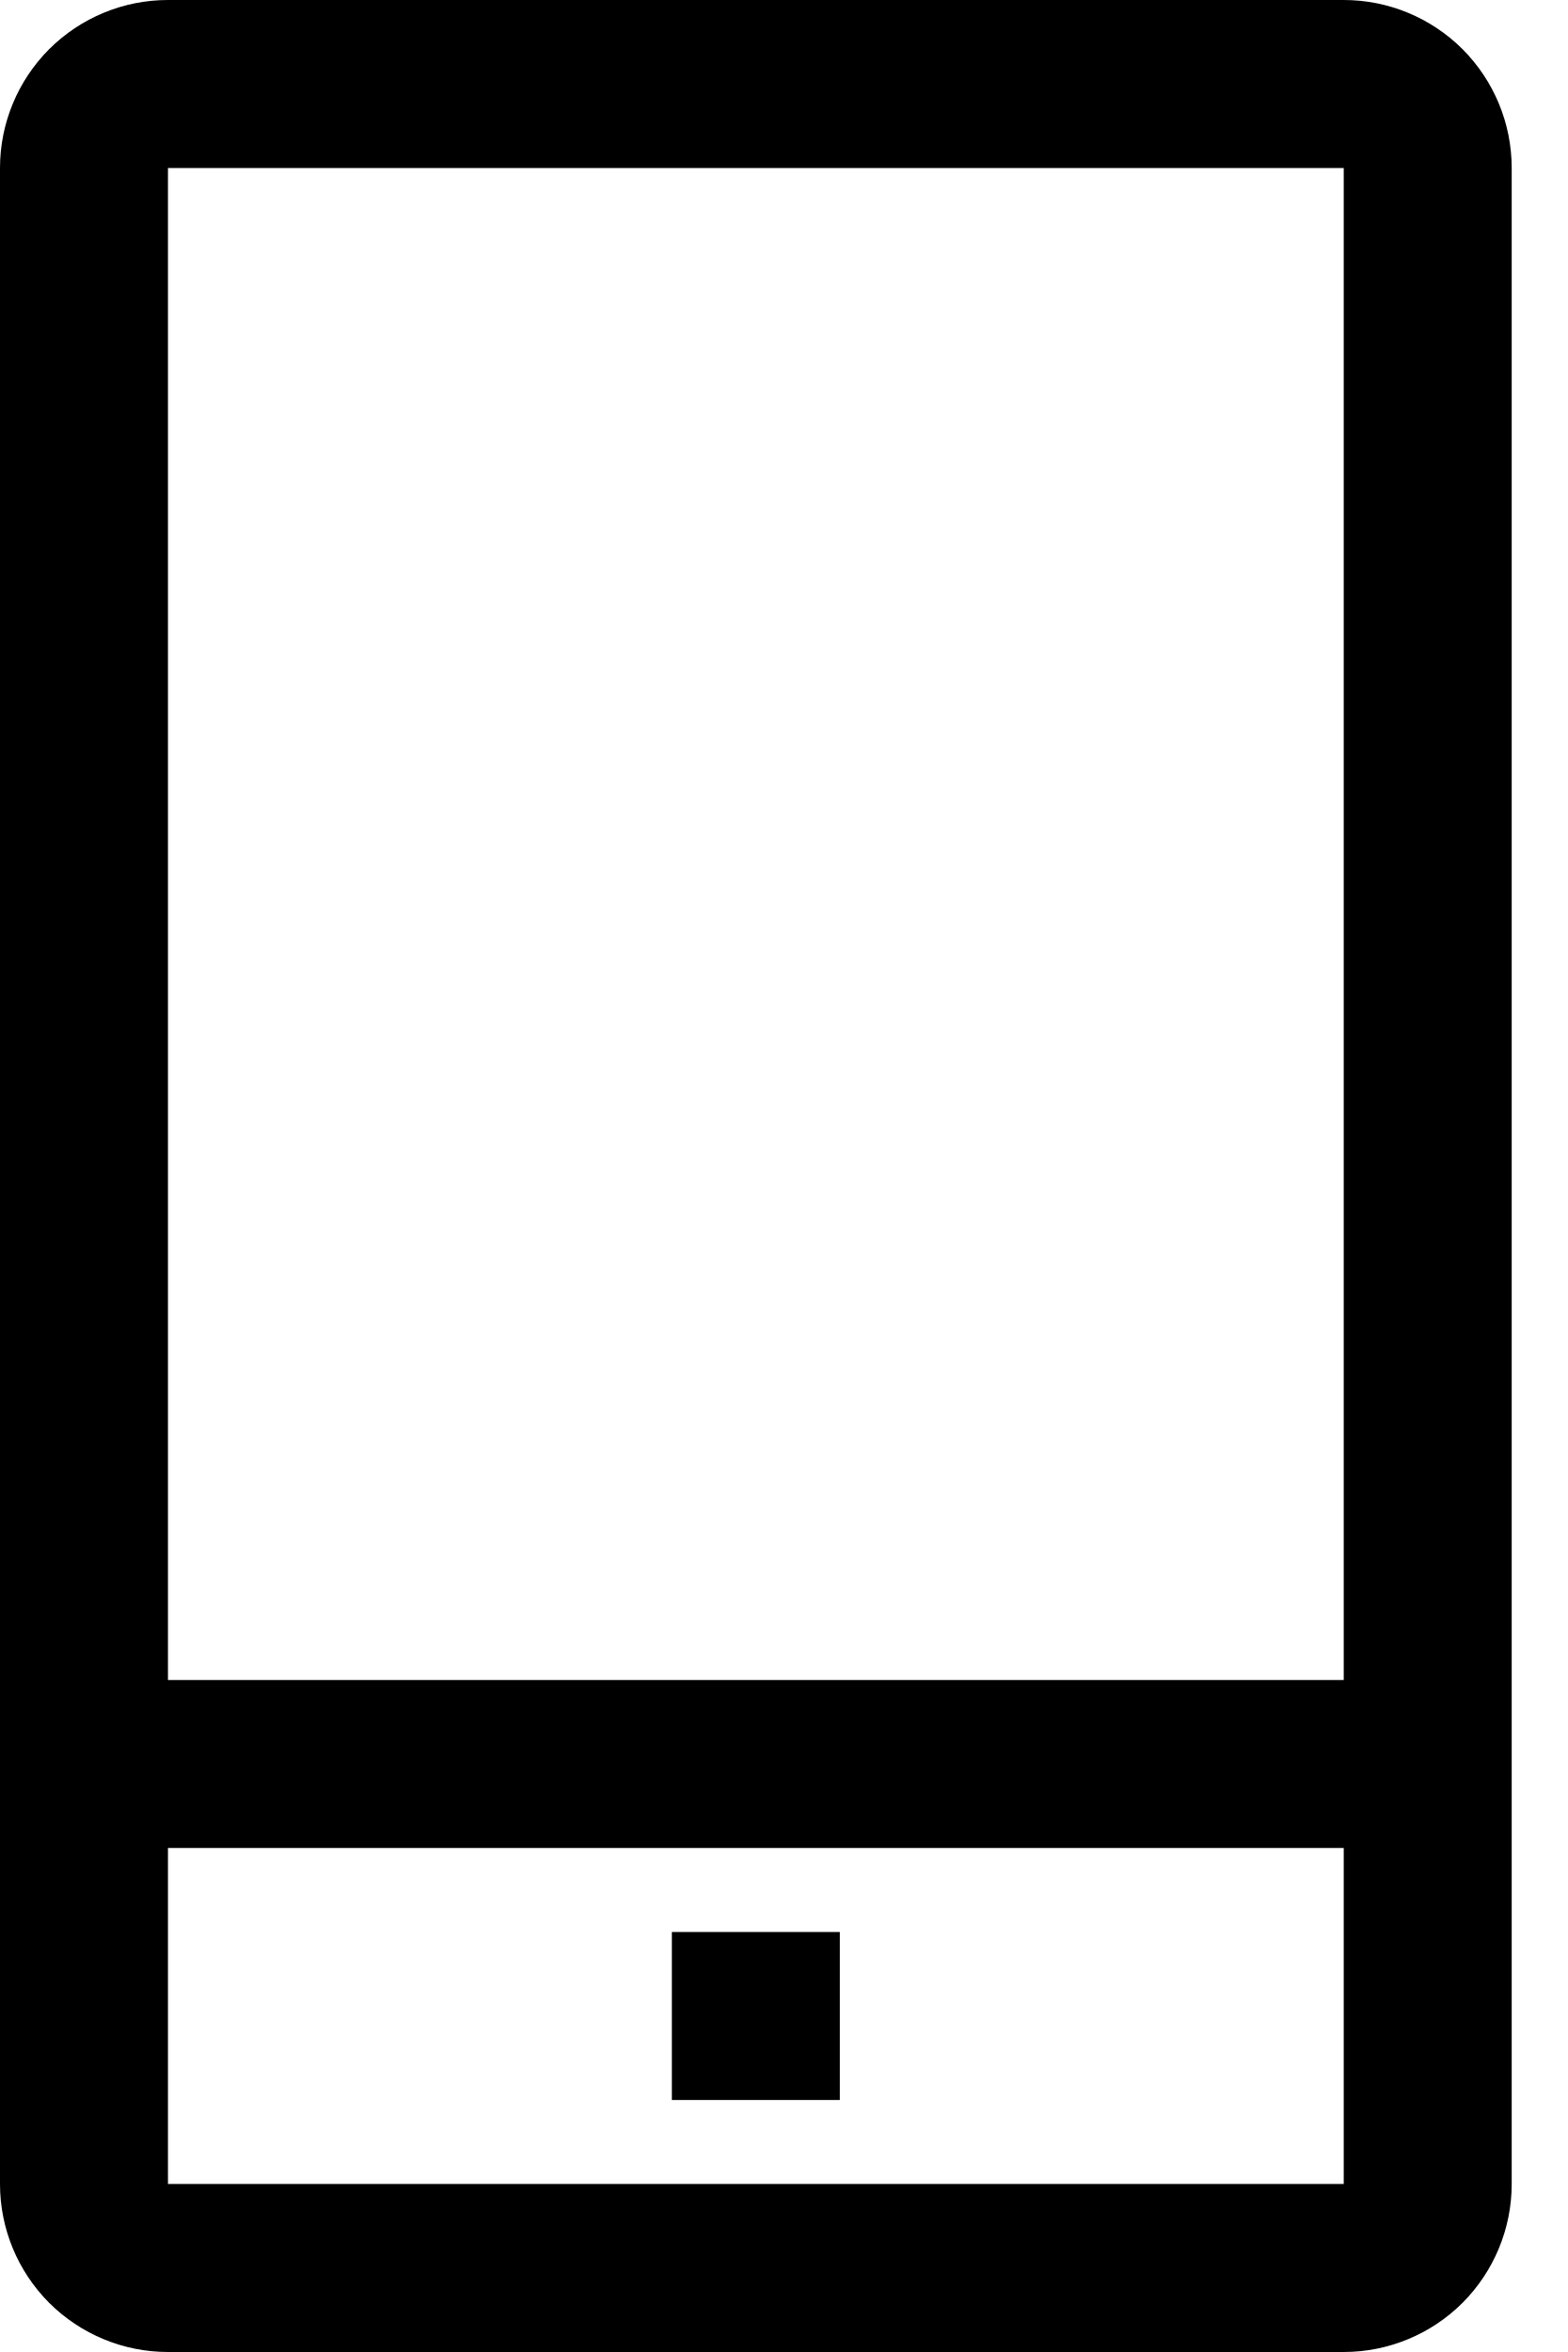
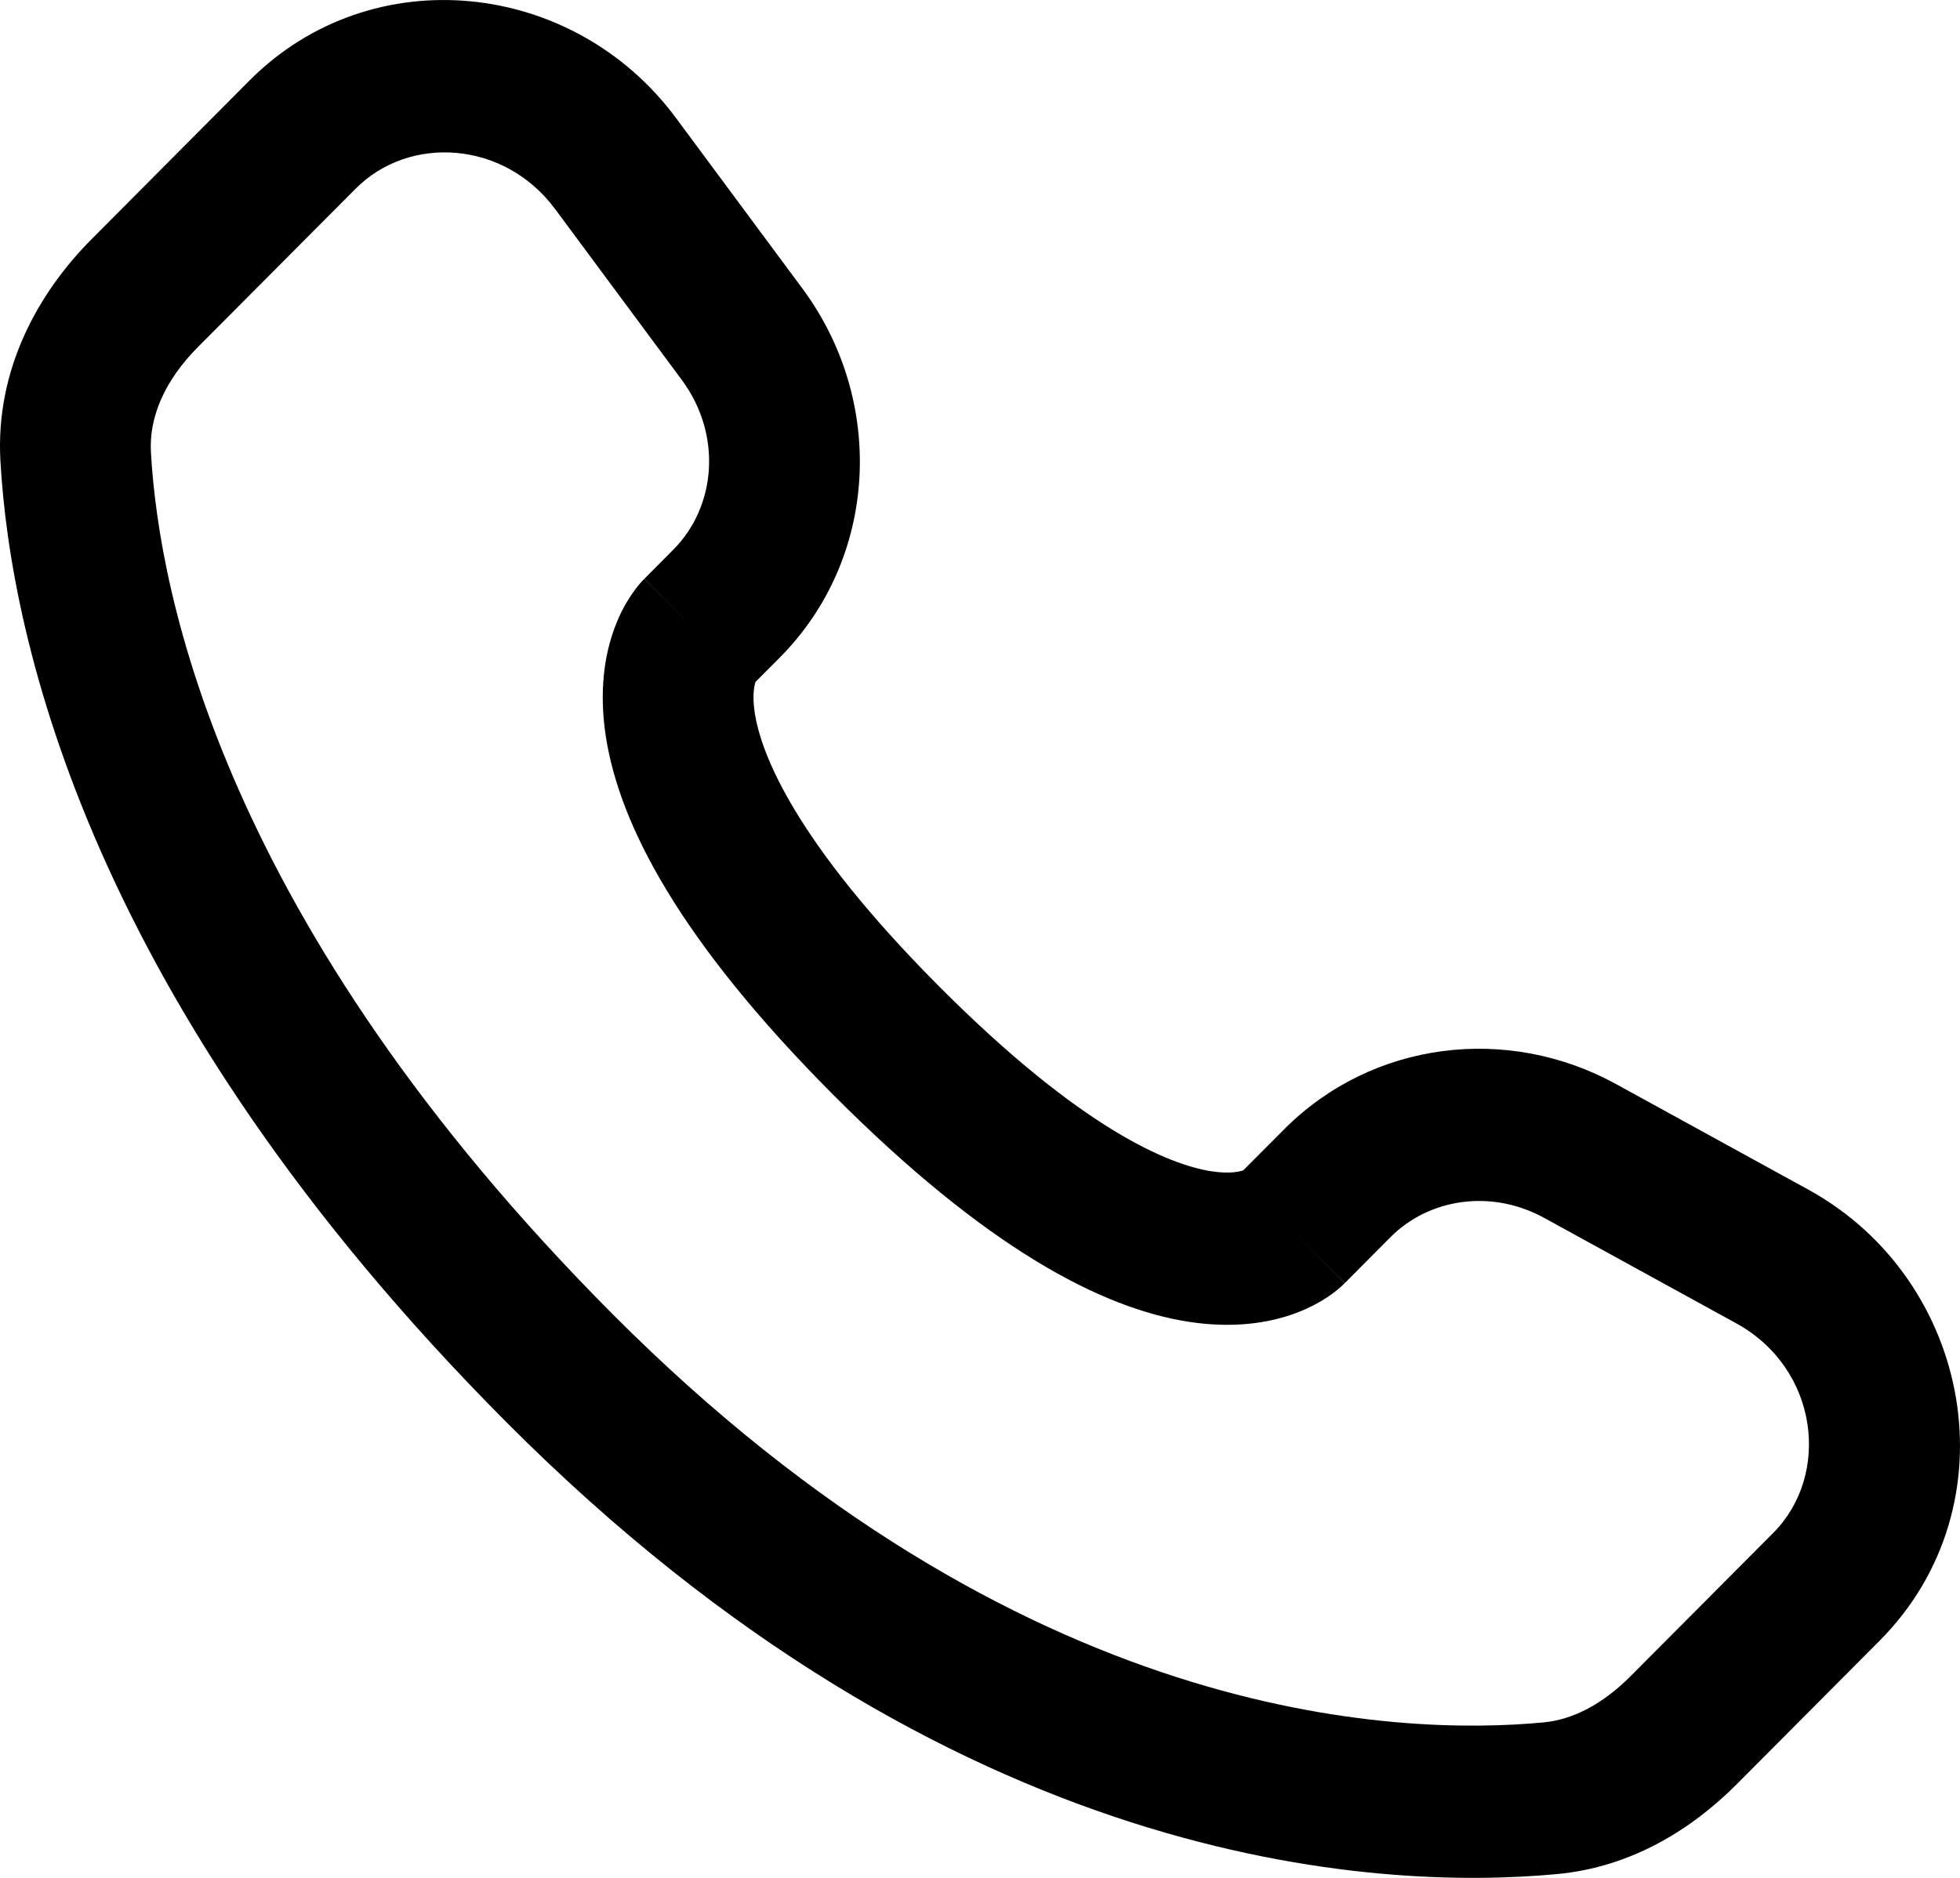
- <svg xmlns="http://www.w3.org/2000/svg" width="14" height="21" viewBox="0 0 14 21" fill="none">
-   <path d="M12 0H1.5C1.102 0 0.721 0.158 0.439 0.439C0.158 0.721 0 1.102 0 1.5V19.5C0 19.898 0.158 20.279 0.439 20.561C0.721 20.842 1.102 21 1.5 21H12C12.398 21 12.779 20.842 13.061 20.561C13.342 20.279 13.5 19.898 13.5 19.5V1.5C13.5 1.102 13.342 0.721 13.061 0.439C12.779 0.158 12.398 0 12 0ZM1.5 1.5H12V15H1.5V1.5ZM1.5 19.5V16.5H12V19.5H1.5Z" fill="currentColor" />
-   <path d="M6 17.25H7.5V18.75H6V17.25Z" fill="currentColor" />
+ <svg xmlns="http://www.w3.org/2000/svg" width="24" height="23" viewBox="0 0 24 23" fill="none">
+   <path d="M16.466 15.716L17.026 15.153L15.725 13.831L15.164 14.394L16.466 15.716ZM18.909 14.917L21.26 16.208L22.142 14.57L19.791 13.279L18.909 14.917ZM21.713 18.775L19.965 20.531L21.266 21.853L23.014 20.097L21.713 18.775ZM18.899 21.096C17.115 21.264 12.498 21.114 7.5 16.094L6.198 17.416C11.653 22.895 16.844 23.162 19.071 22.953L18.899 21.096ZM7.5 16.094C2.736 11.308 1.946 7.283 1.848 5.537L0.005 5.643C0.129 7.84 1.106 12.301 6.198 17.416L7.5 16.094ZM9.193 8.41L9.546 8.056L8.244 6.733L7.891 7.088L9.193 8.41ZM9.827 3.536L8.275 1.442L6.797 2.56L8.349 4.654L9.827 3.536ZM3.055 0.986L1.124 2.927L2.425 4.249L4.357 2.309L3.055 0.986ZM8.542 7.749C7.891 7.088 7.89 7.089 7.889 7.09C7.889 7.09 7.888 7.091 7.887 7.091C7.886 7.093 7.885 7.094 7.884 7.095C7.881 7.098 7.879 7.1 7.876 7.103C7.871 7.109 7.865 7.115 7.859 7.121C7.847 7.134 7.834 7.149 7.82 7.166C7.792 7.2 7.761 7.241 7.728 7.291C7.661 7.39 7.588 7.521 7.527 7.687C7.401 8.023 7.334 8.468 7.418 9.018C7.583 10.094 8.317 11.514 10.195 13.401L11.497 12.079C9.739 10.313 9.32 9.238 9.242 8.732C9.205 8.491 9.244 8.372 9.254 8.344C9.261 8.327 9.264 8.325 9.256 8.337C9.252 8.343 9.245 8.352 9.235 8.364C9.23 8.37 9.224 8.377 9.217 8.385C9.214 8.389 9.21 8.393 9.206 8.397C9.204 8.399 9.202 8.401 9.199 8.403C9.198 8.405 9.197 8.406 9.196 8.407C9.196 8.407 9.195 8.408 9.194 8.409C9.193 8.409 9.193 8.41 8.542 7.749ZM10.195 13.401C12.075 15.289 13.488 16.024 14.555 16.189C15.1 16.273 15.539 16.206 15.872 16.081C16.036 16.019 16.166 15.947 16.265 15.88C16.314 15.847 16.355 15.815 16.388 15.787C16.405 15.773 16.42 15.76 16.433 15.748C16.439 15.742 16.445 15.736 16.451 15.731C16.453 15.728 16.456 15.726 16.459 15.723C16.46 15.722 16.461 15.721 16.462 15.72C16.463 15.719 16.464 15.718 16.464 15.718C16.465 15.717 16.466 15.716 15.815 15.055C15.164 14.394 15.165 14.393 15.166 14.392C15.166 14.392 15.167 14.391 15.168 14.39C15.169 14.389 15.17 14.388 15.171 14.387C15.174 14.385 15.176 14.383 15.178 14.38C15.182 14.376 15.186 14.373 15.19 14.369C15.197 14.362 15.204 14.356 15.21 14.351C15.223 14.341 15.232 14.334 15.237 14.331C15.249 14.323 15.246 14.326 15.228 14.333C15.198 14.344 15.077 14.383 14.834 14.346C14.326 14.267 13.255 13.844 11.497 12.079L10.195 13.401ZM8.275 1.442C7.02 -0.25 4.554 -0.518 3.055 0.986L4.357 2.309C5.011 1.652 6.173 1.719 6.797 2.56L8.275 1.442ZM1.848 5.537C1.824 5.106 2.019 4.657 2.425 4.249L1.124 2.927C0.462 3.591 -0.057 4.531 0.005 5.643L1.848 5.537ZM19.965 20.531C19.626 20.87 19.264 21.062 18.899 21.096L19.071 22.953C19.975 22.868 20.715 22.406 21.266 21.853L19.965 20.531ZM9.546 8.056C10.757 6.839 10.847 4.914 9.827 3.536L8.349 4.654C8.845 5.324 8.771 6.204 8.244 6.733L9.546 8.056ZM21.26 16.208C22.267 16.761 22.423 18.061 21.713 18.775L23.014 20.097C24.664 18.44 24.155 15.676 22.142 14.57L21.26 16.208ZM17.026 15.153C17.499 14.678 18.26 14.561 18.909 14.917L19.791 13.279C18.457 12.546 16.802 12.749 15.725 13.831L17.026 15.153Z" fill="currentColor" />
</svg>
